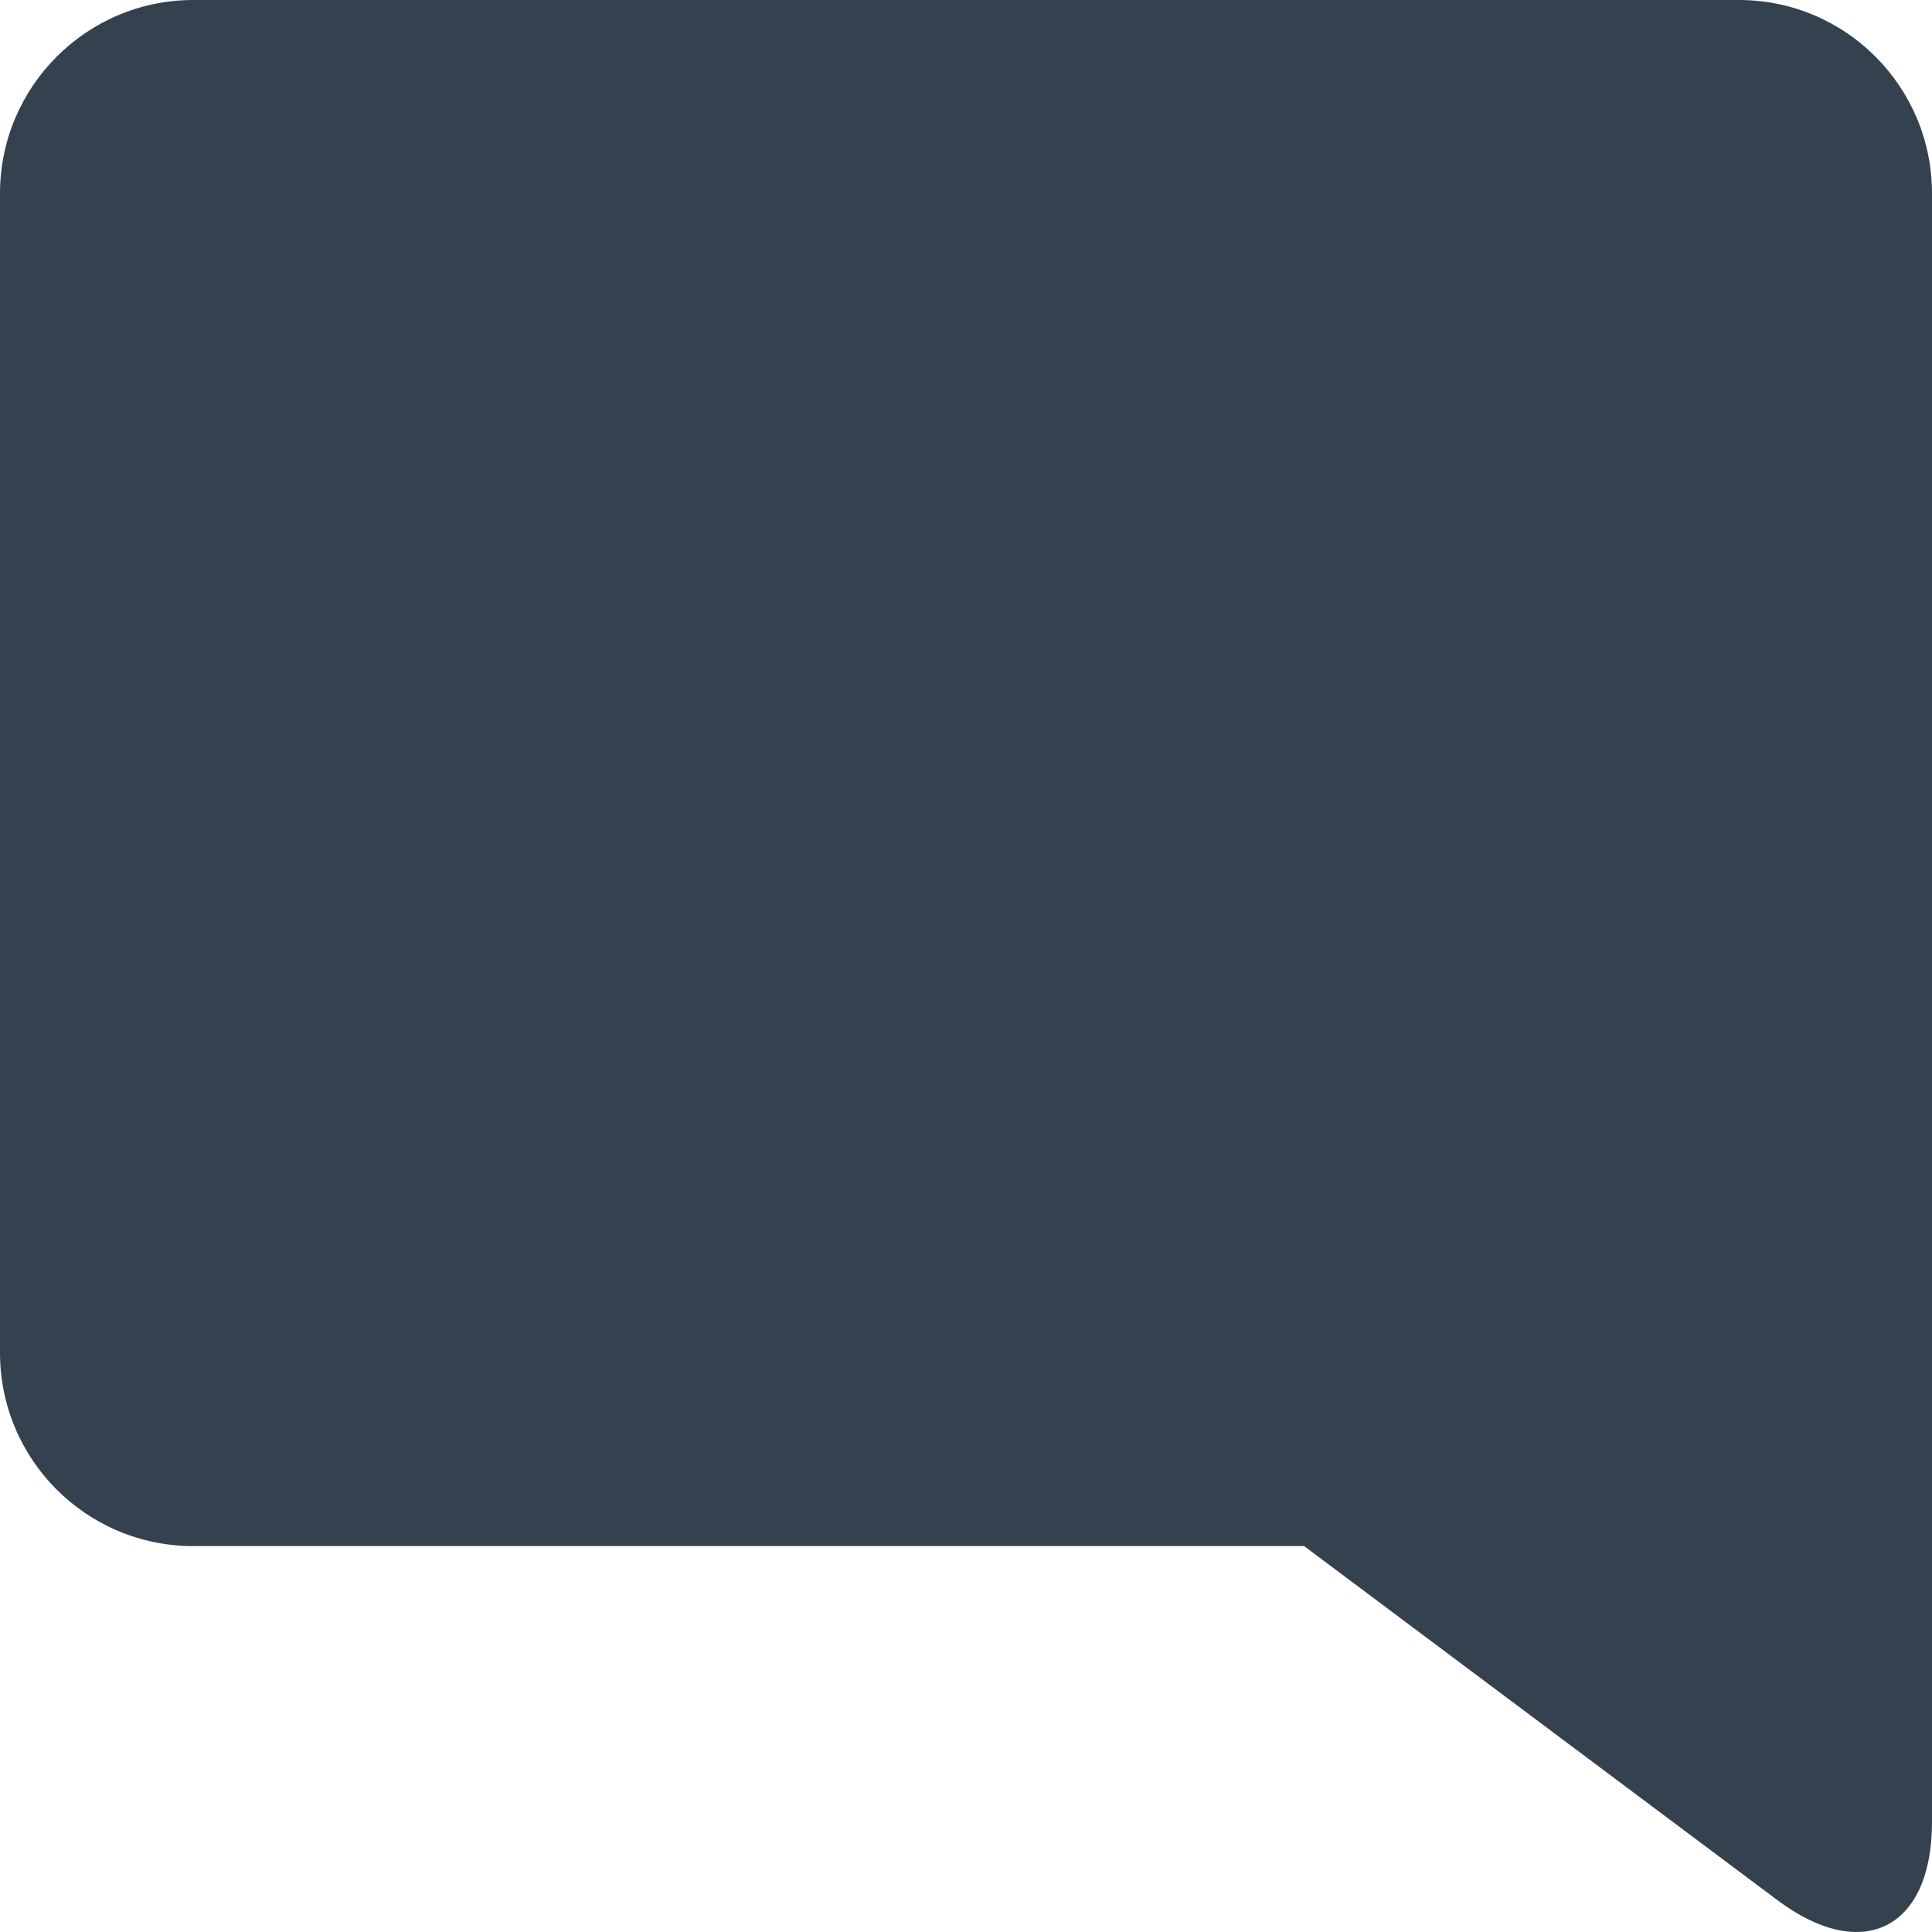
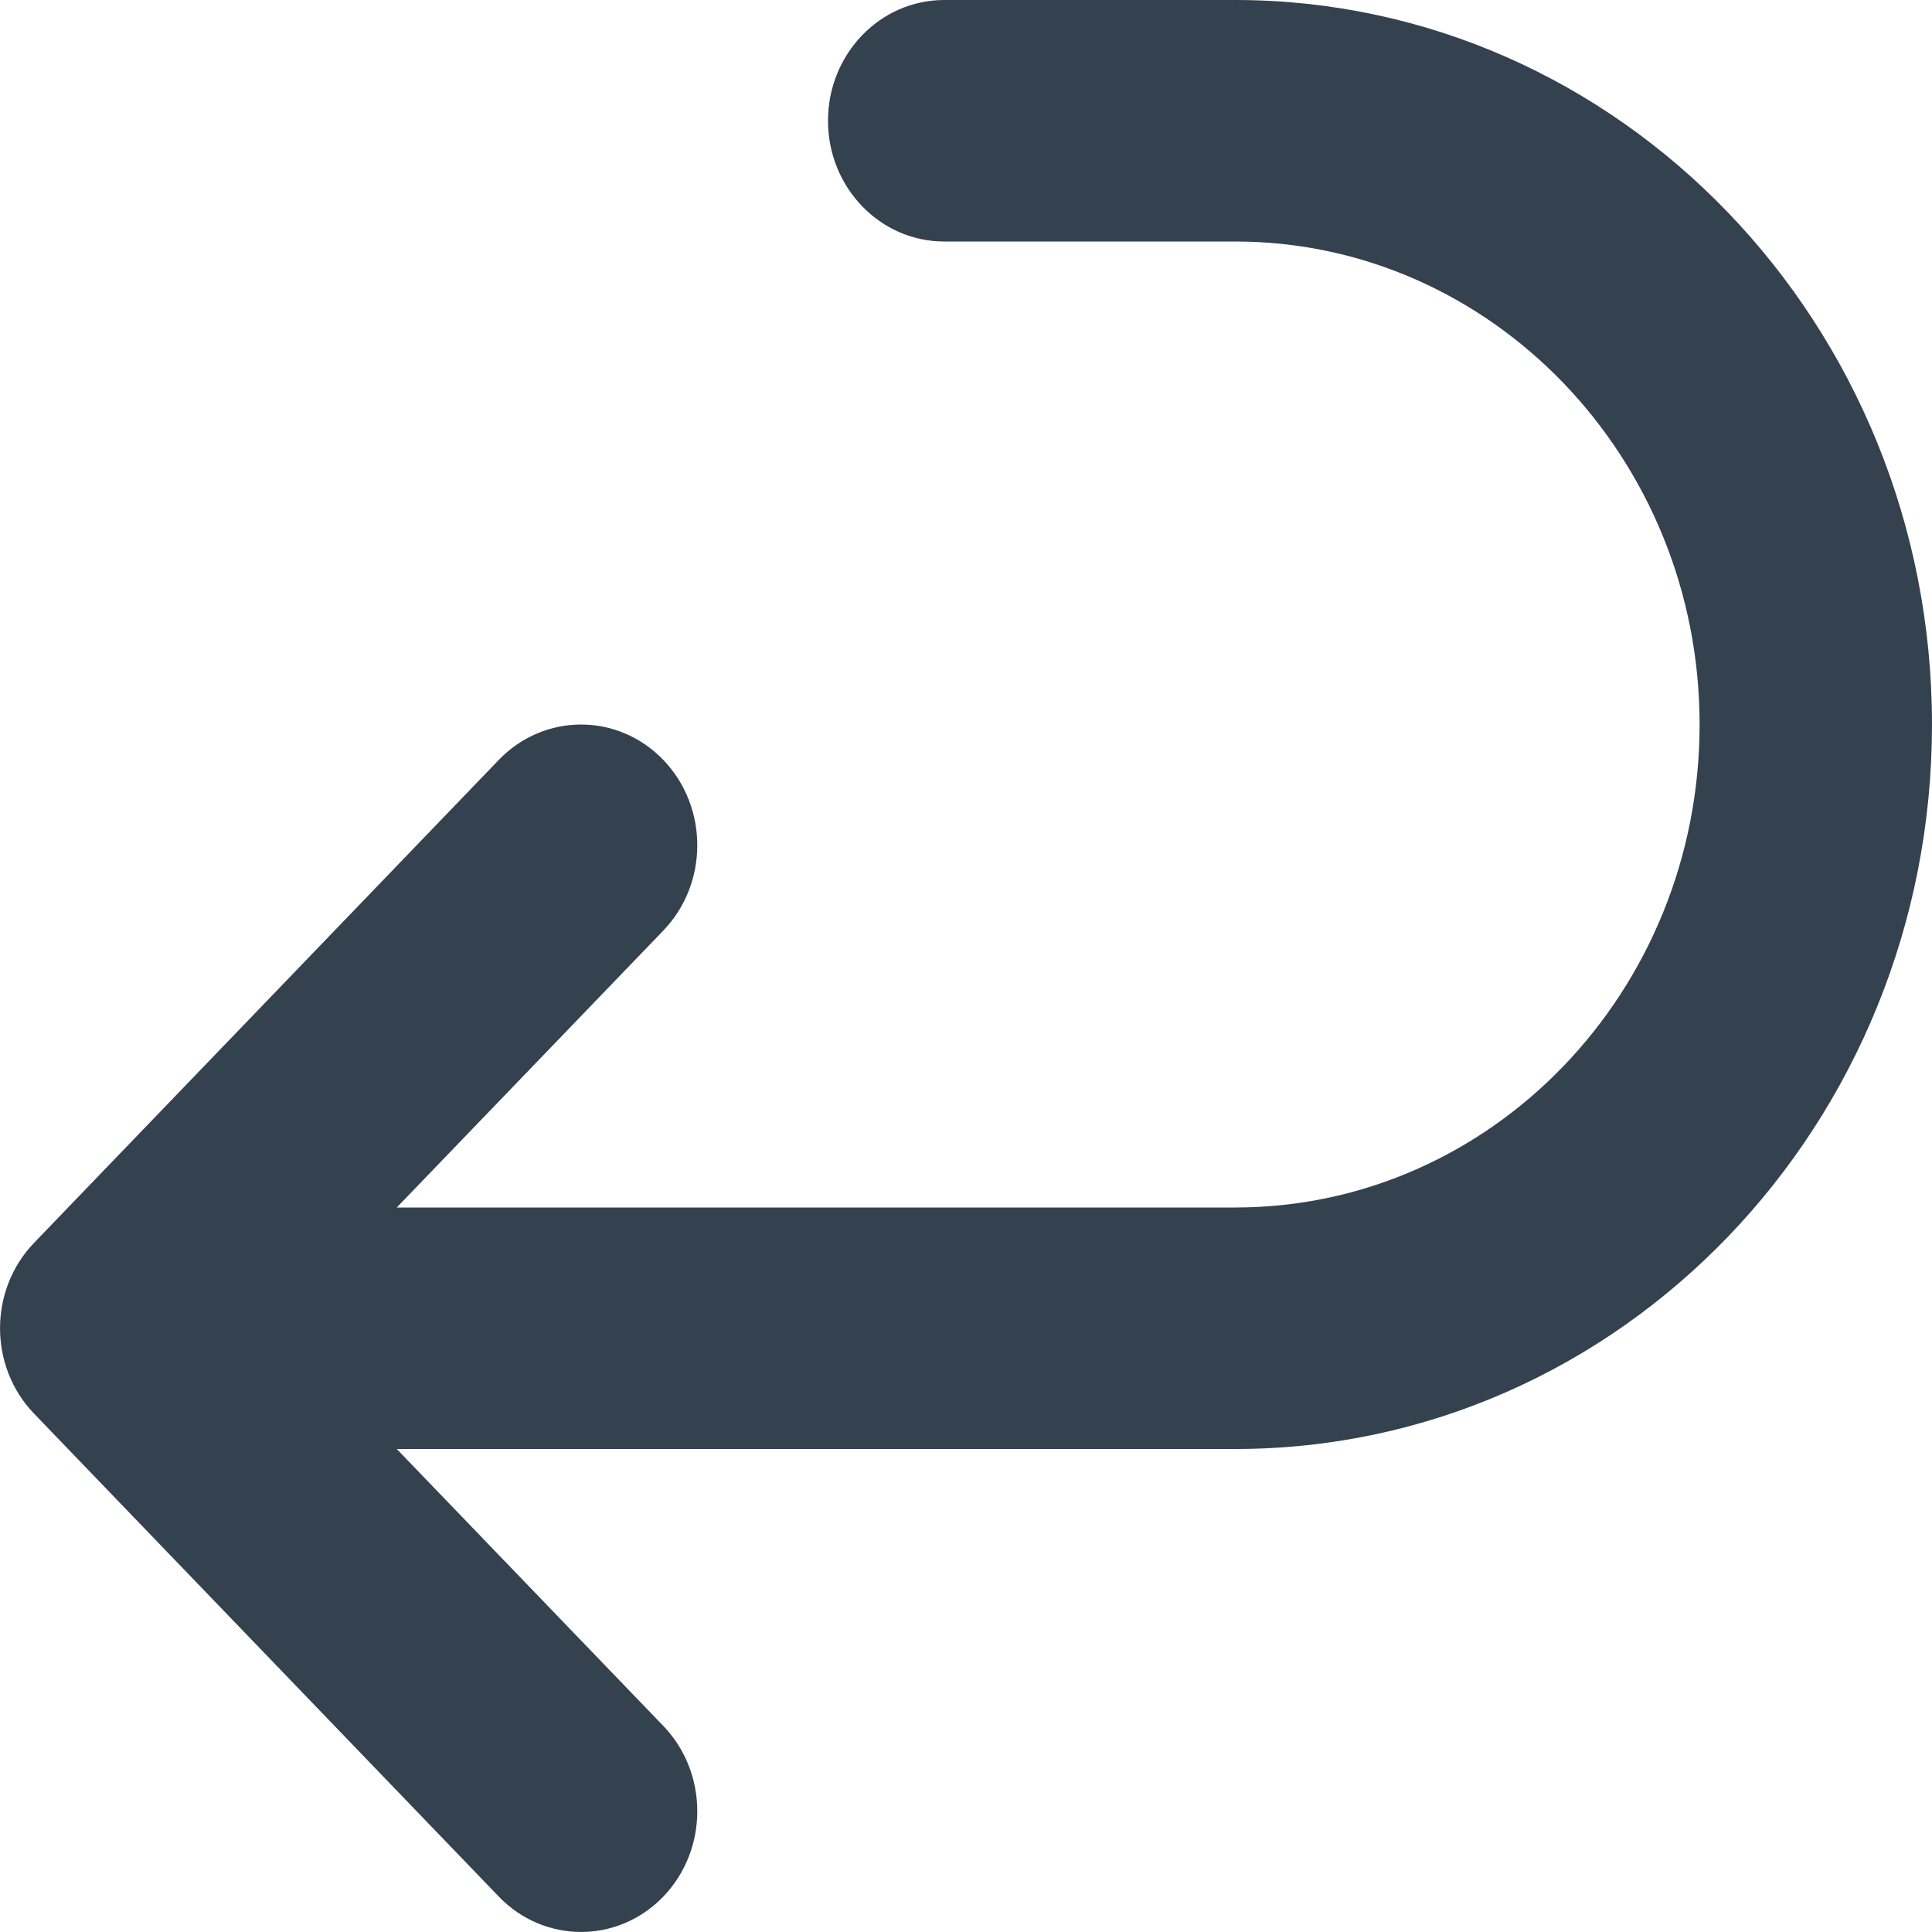
- <svg xmlns="http://www.w3.org/2000/svg" width="12px" height="12px" viewBox="0 0 12 12" version="1.1">
+ <svg xmlns="http://www.w3.org/2000/svg" width="14px" height="14px" viewBox="0 0 14 14" version="1.1">
  <g id="Post-commenting" stroke="none" stroke-width="1" fill="none" fill-rule="evenodd">
-     <g id="Comment-action-updates" transform="translate(-911, -245)" fill="#34414F">
-       <g id="Group-13" transform="translate(911, 244)">
-         <path d="M12,12.317 C12,12.982 11.568,13.197 11.041,12.803 L8.1,10.603 L1.2,10.603 C0.537,10.603 0,10.066 0,9.402 L0,2.202 C0,1.538 0.539,1 1.2,1 L10.8,1 C11.463,1 12,1.537 12,2.202 L12,12.317 Z" id="Combined-Shape" />
+     <g id="Comment-action-updates" transform="translate(-916, -244)" fill="#34414F" fill-rule="nonzero">
+       <g id="Group-14" transform="translate(886, 244)">
+         <path d="M38.75,8.95 C38.75,10.809 37.183,12.316 35.25,12.316 C33.318,12.316 31.75,10.806 31.75,8.95 L31.75,6.842 C31.75,6.377 31.358,6 30.875,6 C30.392,6 30,6.377 30,6.842 L30,8.95 C30,11.737 32.352,14 35.25,14 C38.15,14 40.5,11.739 40.5,8.95 L40.5,2.875 L42.506,4.806 C42.848,5.135 43.402,5.135 43.744,4.806 C44.085,4.477 44.085,3.944 43.744,3.615 L40.244,0.247 C39.902,-0.082 39.348,-0.082 39.006,0.247 L35.506,3.615 C35.165,3.944 35.165,4.477 35.506,4.806 C35.848,5.135 36.402,5.135 36.744,4.806 L38.75,2.875 L38.75,8.95 Z" id="Combined-Shape" transform="translate(37, 7) scale(-1, 1) rotate(90) translate(-37, -7) " />
      </g>
    </g>
  </g>
</svg>
